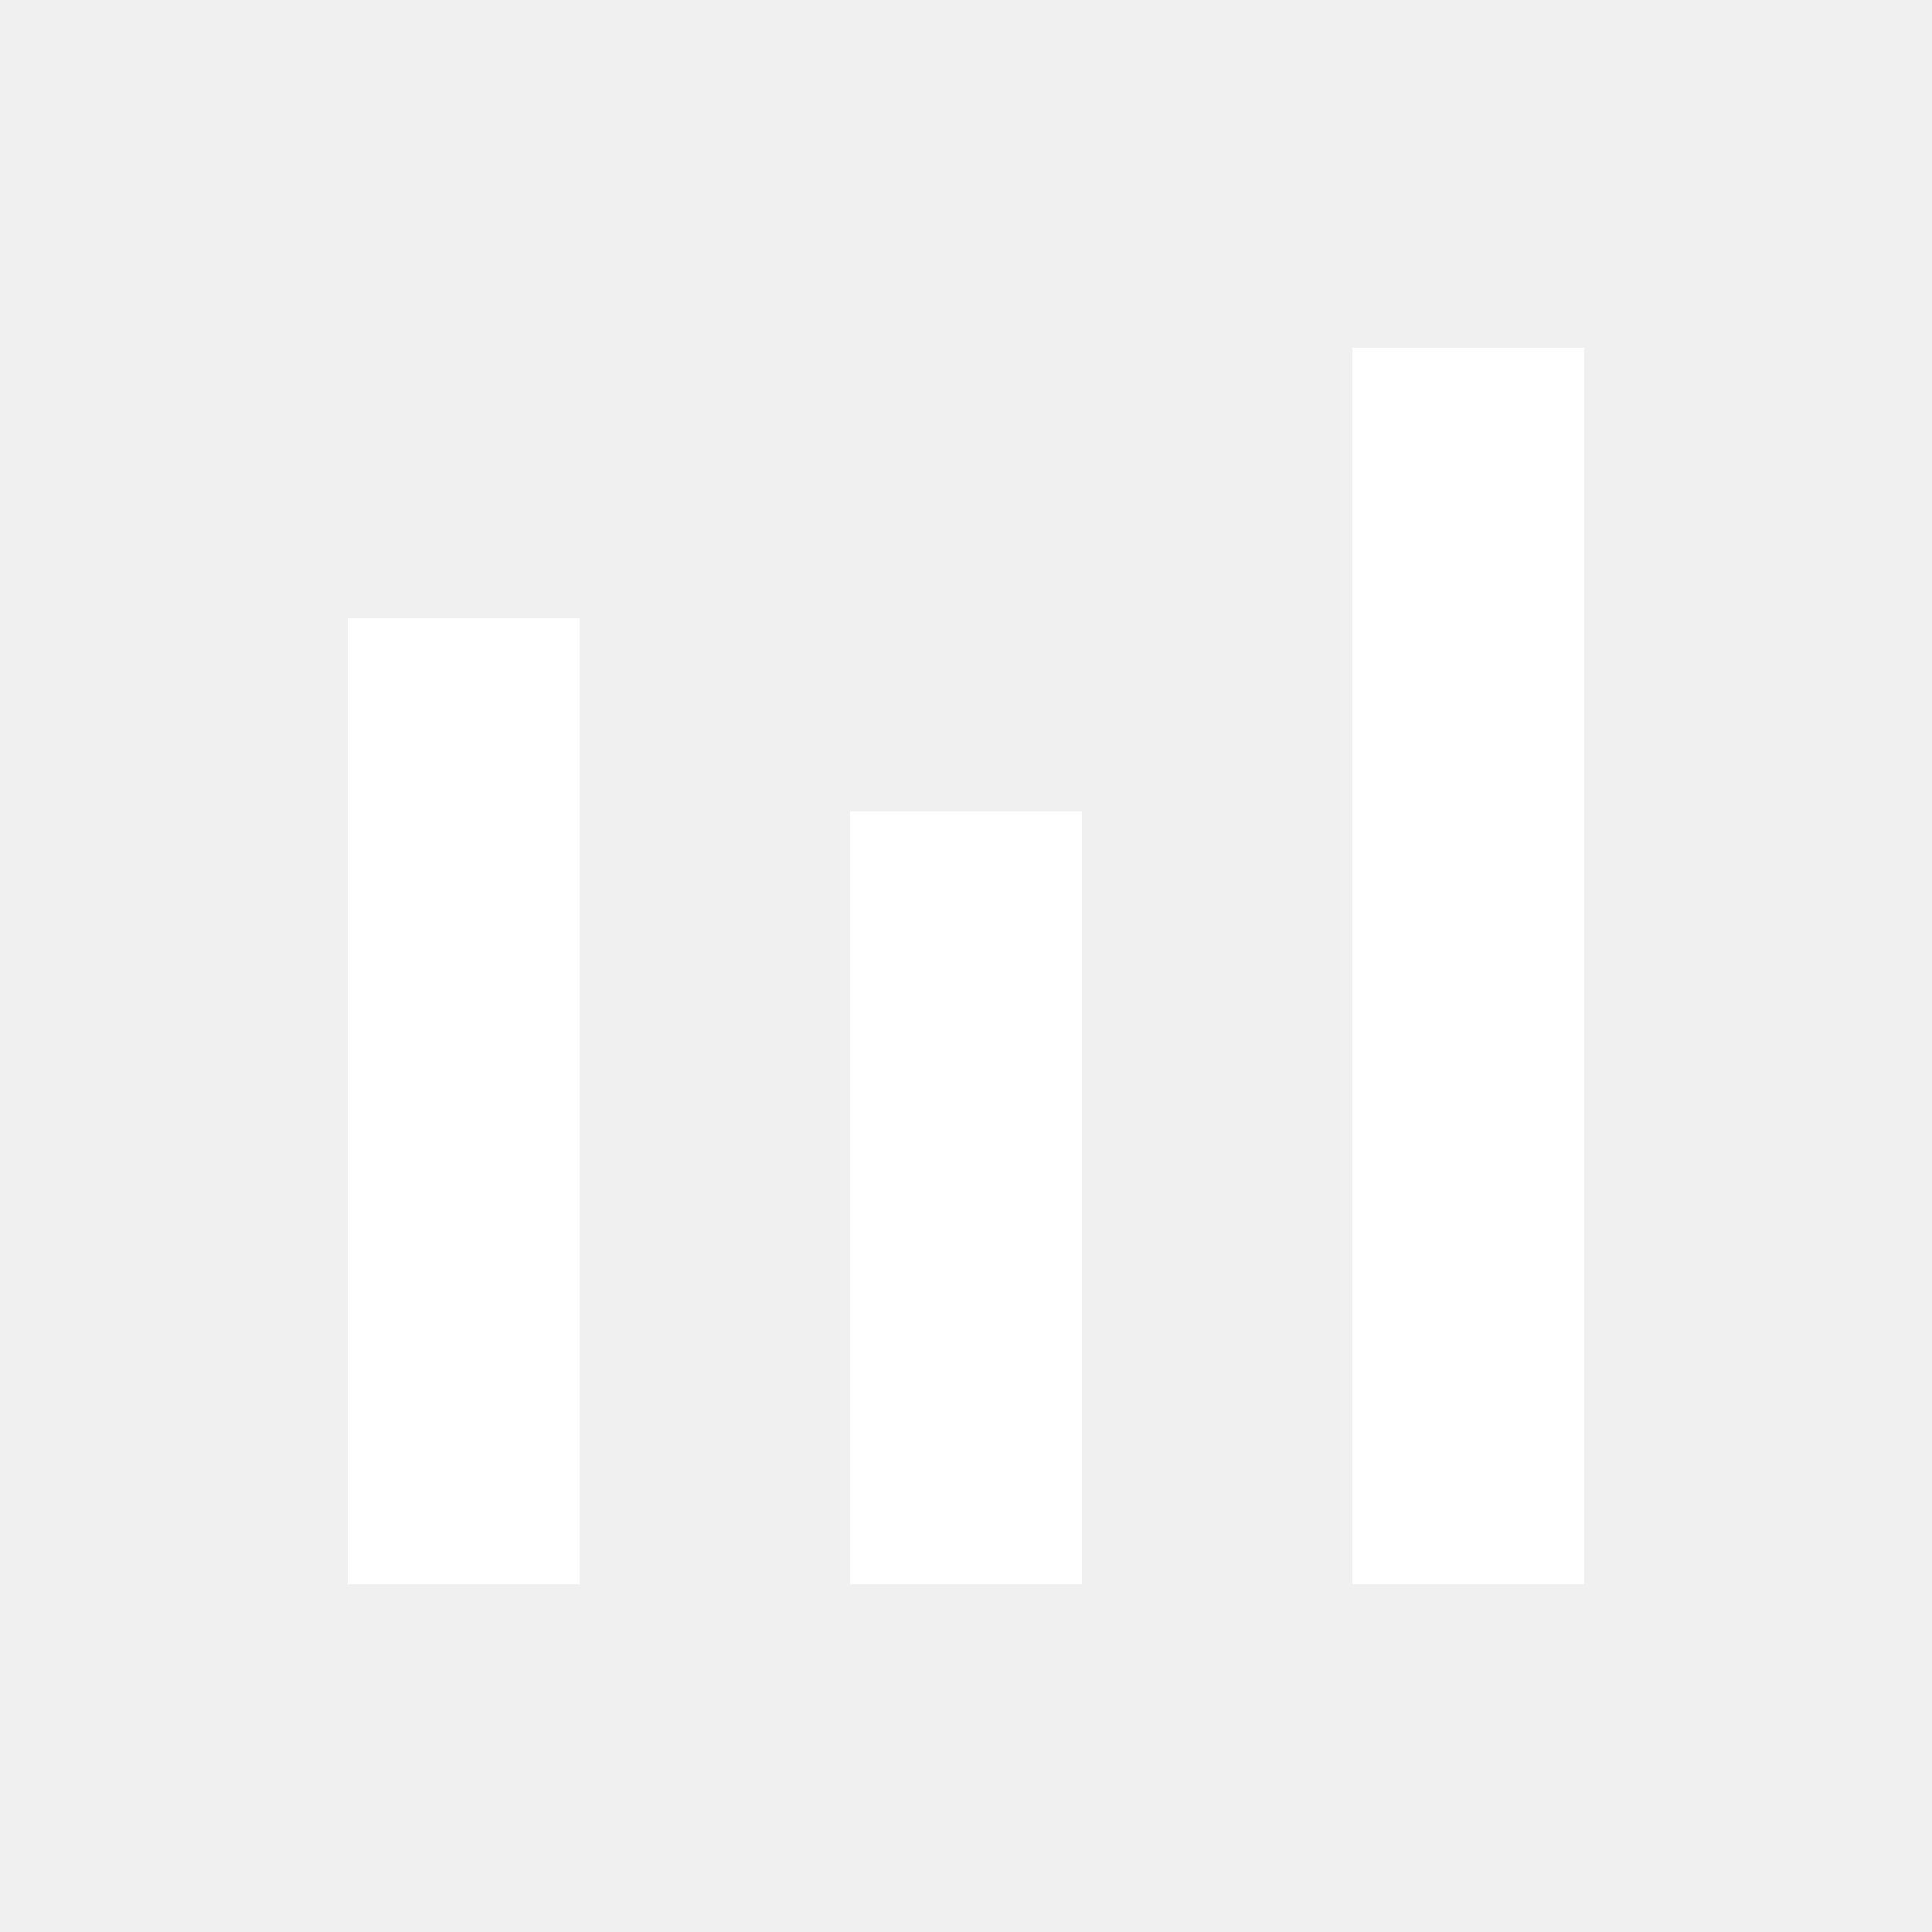
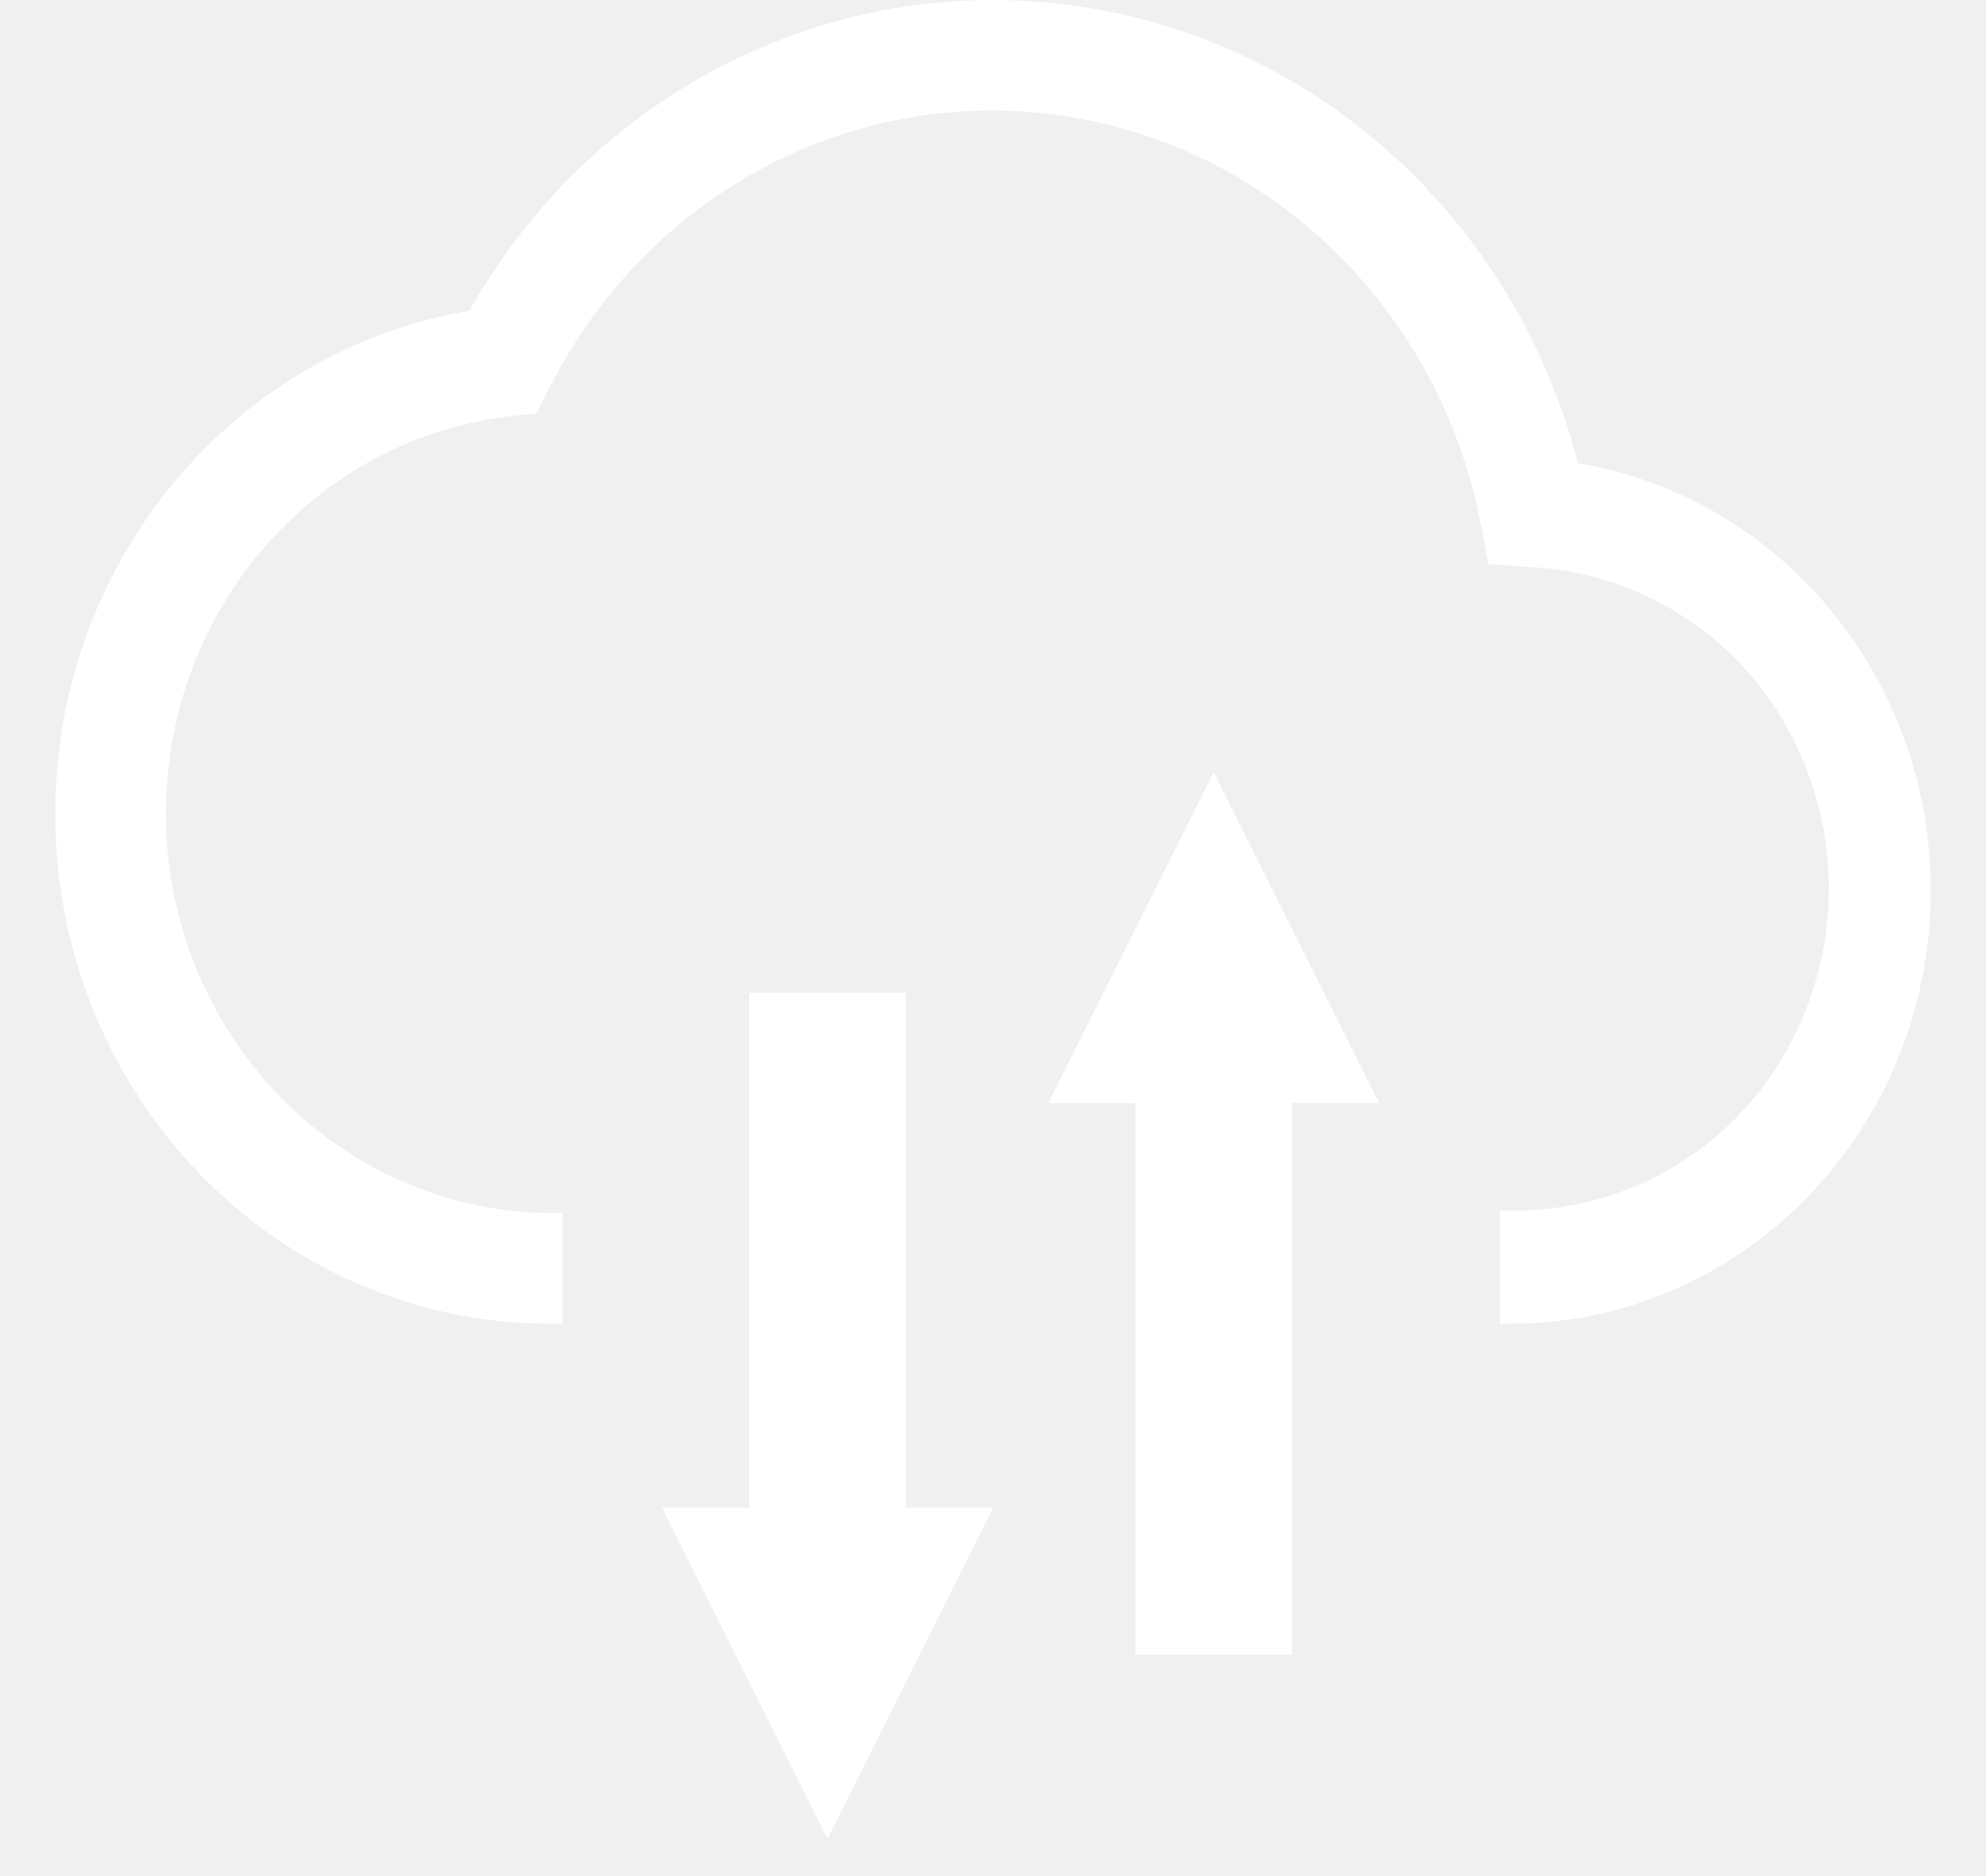
- <svg xmlns="http://www.w3.org/2000/svg" id="Layer_1" data-name="Layer 1" viewBox="0 0 50 50">
-   <defs>
-     <style>.cls-1{fill:#fff}</style>
-   </defs>
-   <path class="cls-1" d="M9 16h6v25H9zM22 21h6v20h-6zM35 9h6v32h-6z" />
+ <svg xmlns="http://www.w3.org/2000/svg" width="18" height="17" viewBox="0 0 18 17">
+   <g fill="none" fill-rule="evenodd">
+     <path d="M-1-2h20v20H-1z" />
+     <g fill="#fff">
+       <path d="M5.1 12h-.106C2.657 12.004.71 10.16.516 7.76c-.194-2.4 1.433-4.55 3.739-4.943C5.367.84 7.527-.253 9.725.05c2.2.302 4.006 1.94 4.576 4.149 1.964.33 3.352 2.16 3.185 4.204-.166 2.043-1.832 3.61-3.822 3.597h-.071v-1.028h.05a2.812 2.812 0 0 0 2.502-1.368 2.994 2.994 0 0 0 .1-2.917 2.826 2.826 0 0 0-2.4-1.548l-.355-.025-.07-.365c-.373-1.937-1.893-3.421-3.792-3.7-1.898-.279-3.76.708-4.644 2.46l-.12.238-.259.029c-1.843.226-3.198 1.888-3.096 3.797.102 1.91 1.626 3.408 3.482 3.424H5.1V12z" />
+       <path d="M8.21 13.667V9H6.79v4.667H6l1.5 3 1.5-3h-.79zM10.29 10h1.42v5h-1.42v-5zM11 7l1.5 3h-3L11 7z" />
+     </g>
+   </g>
</svg>
